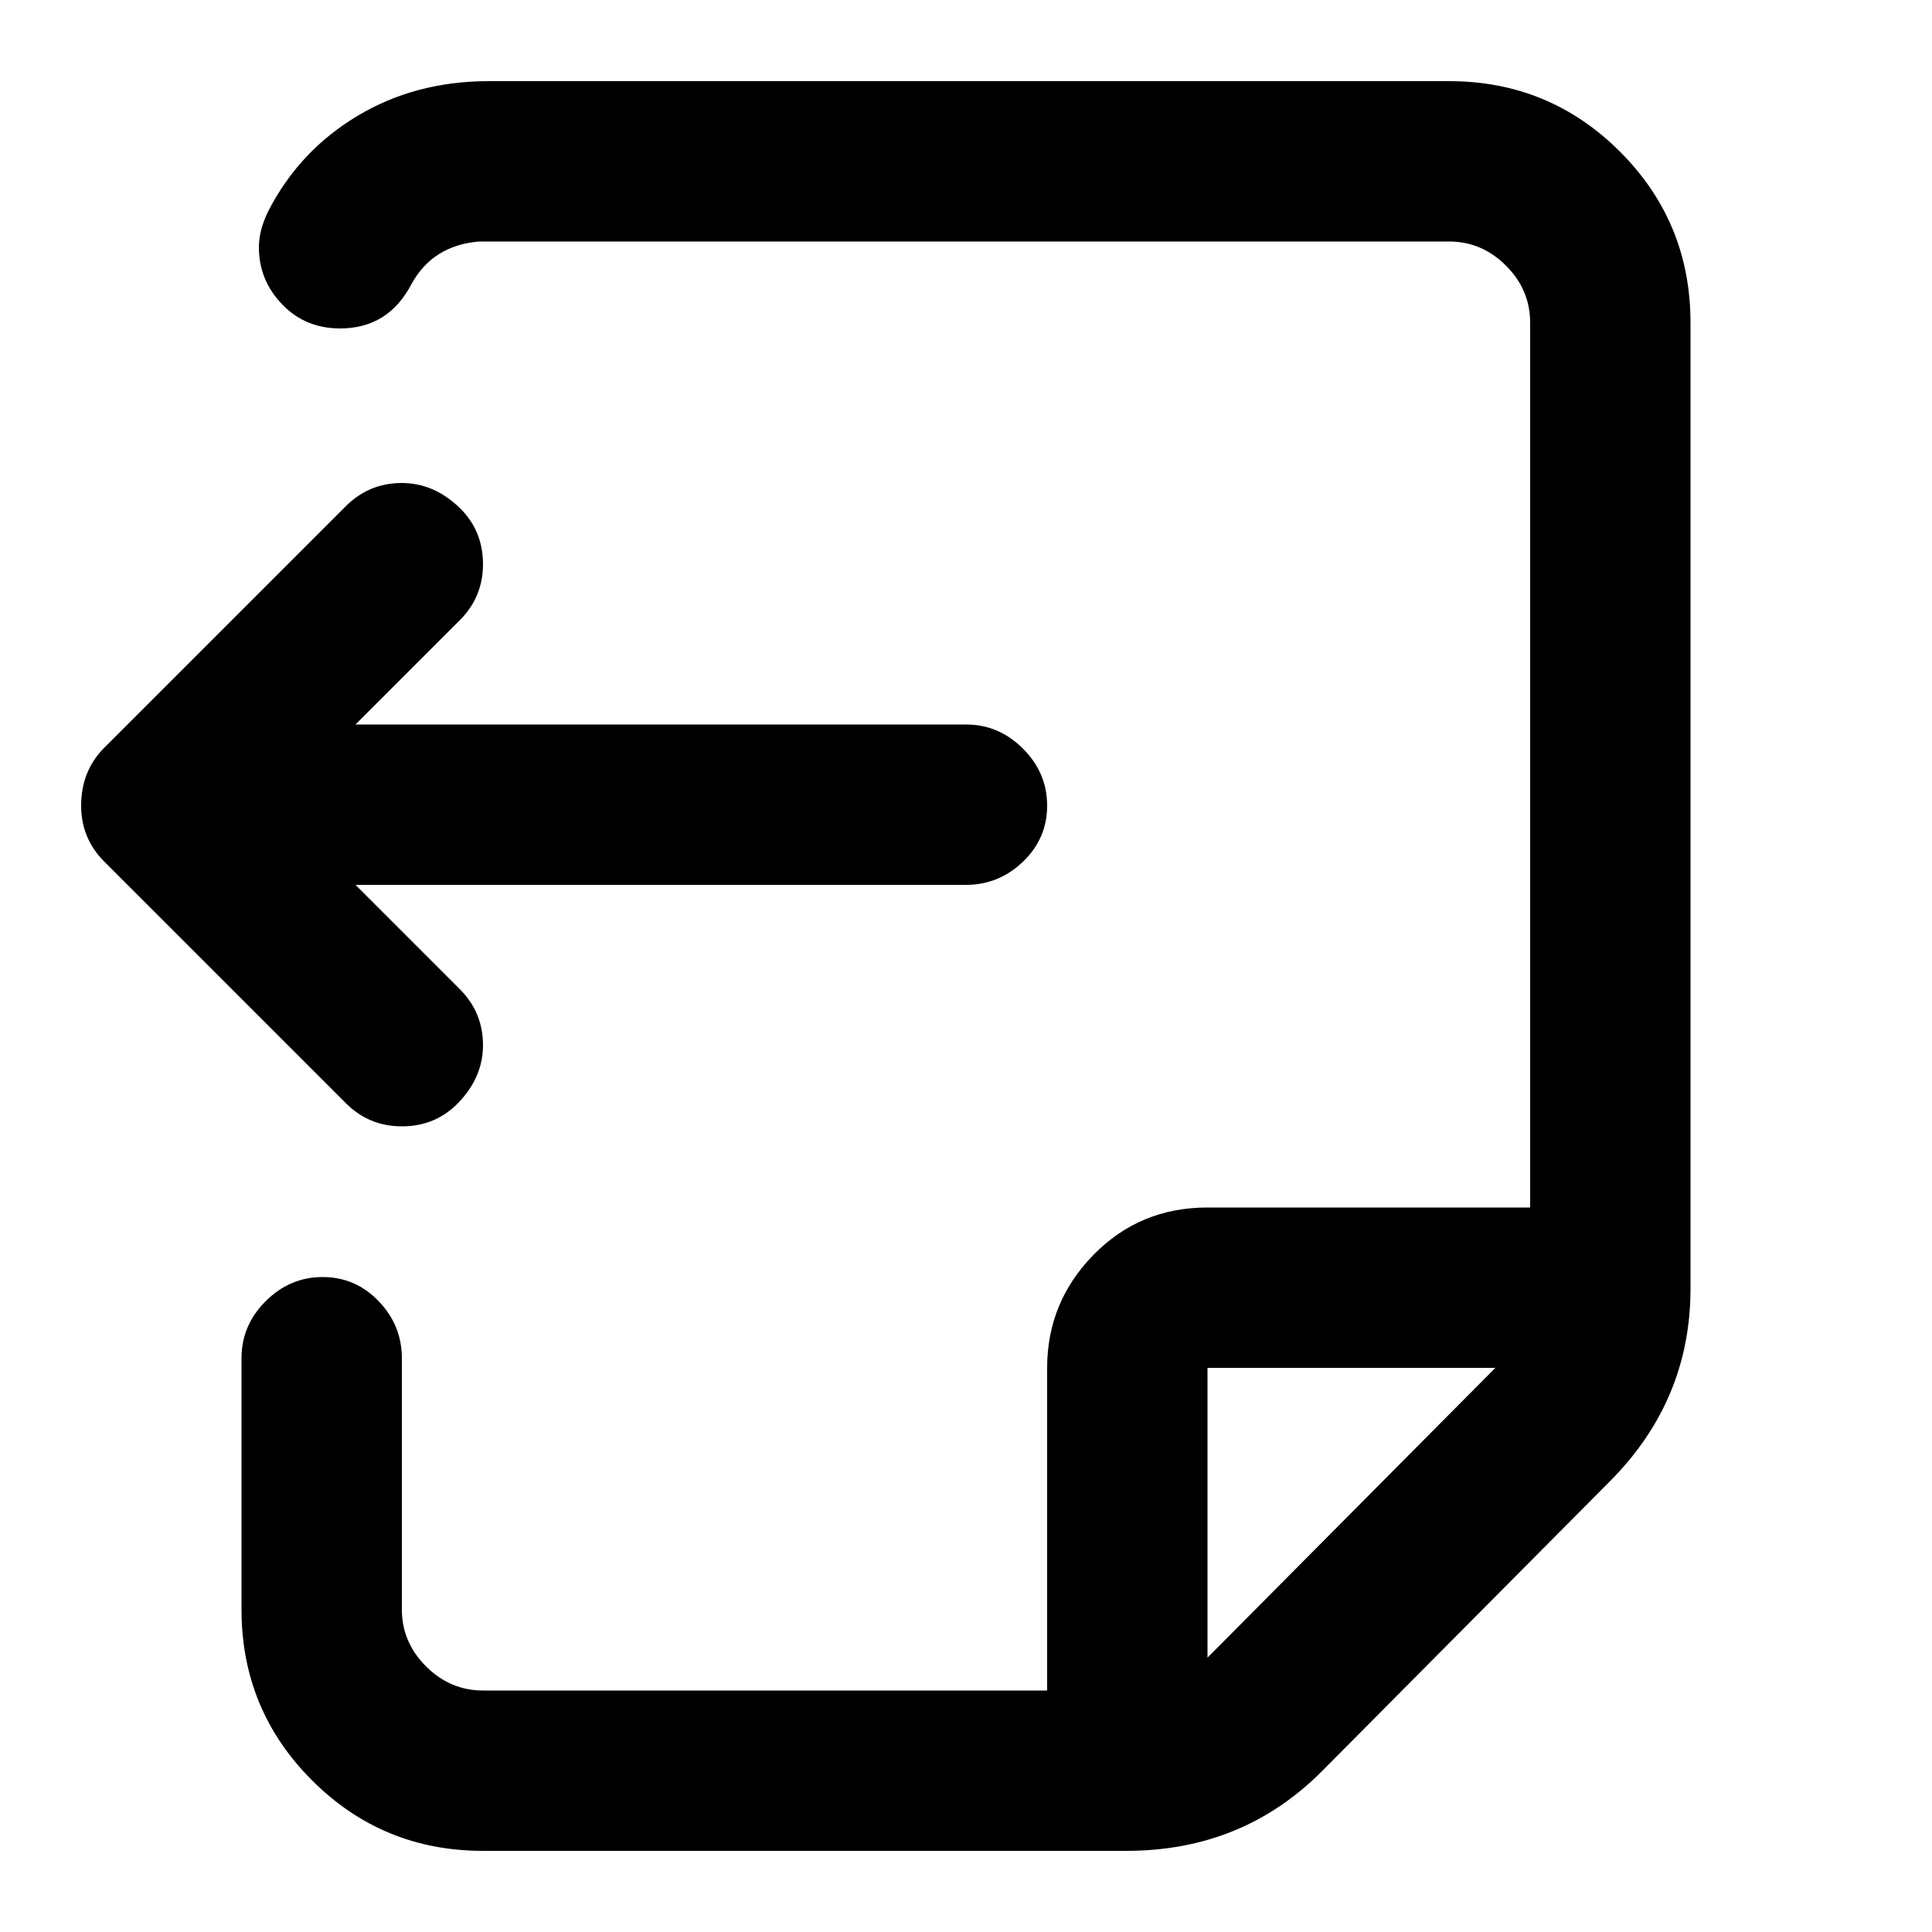
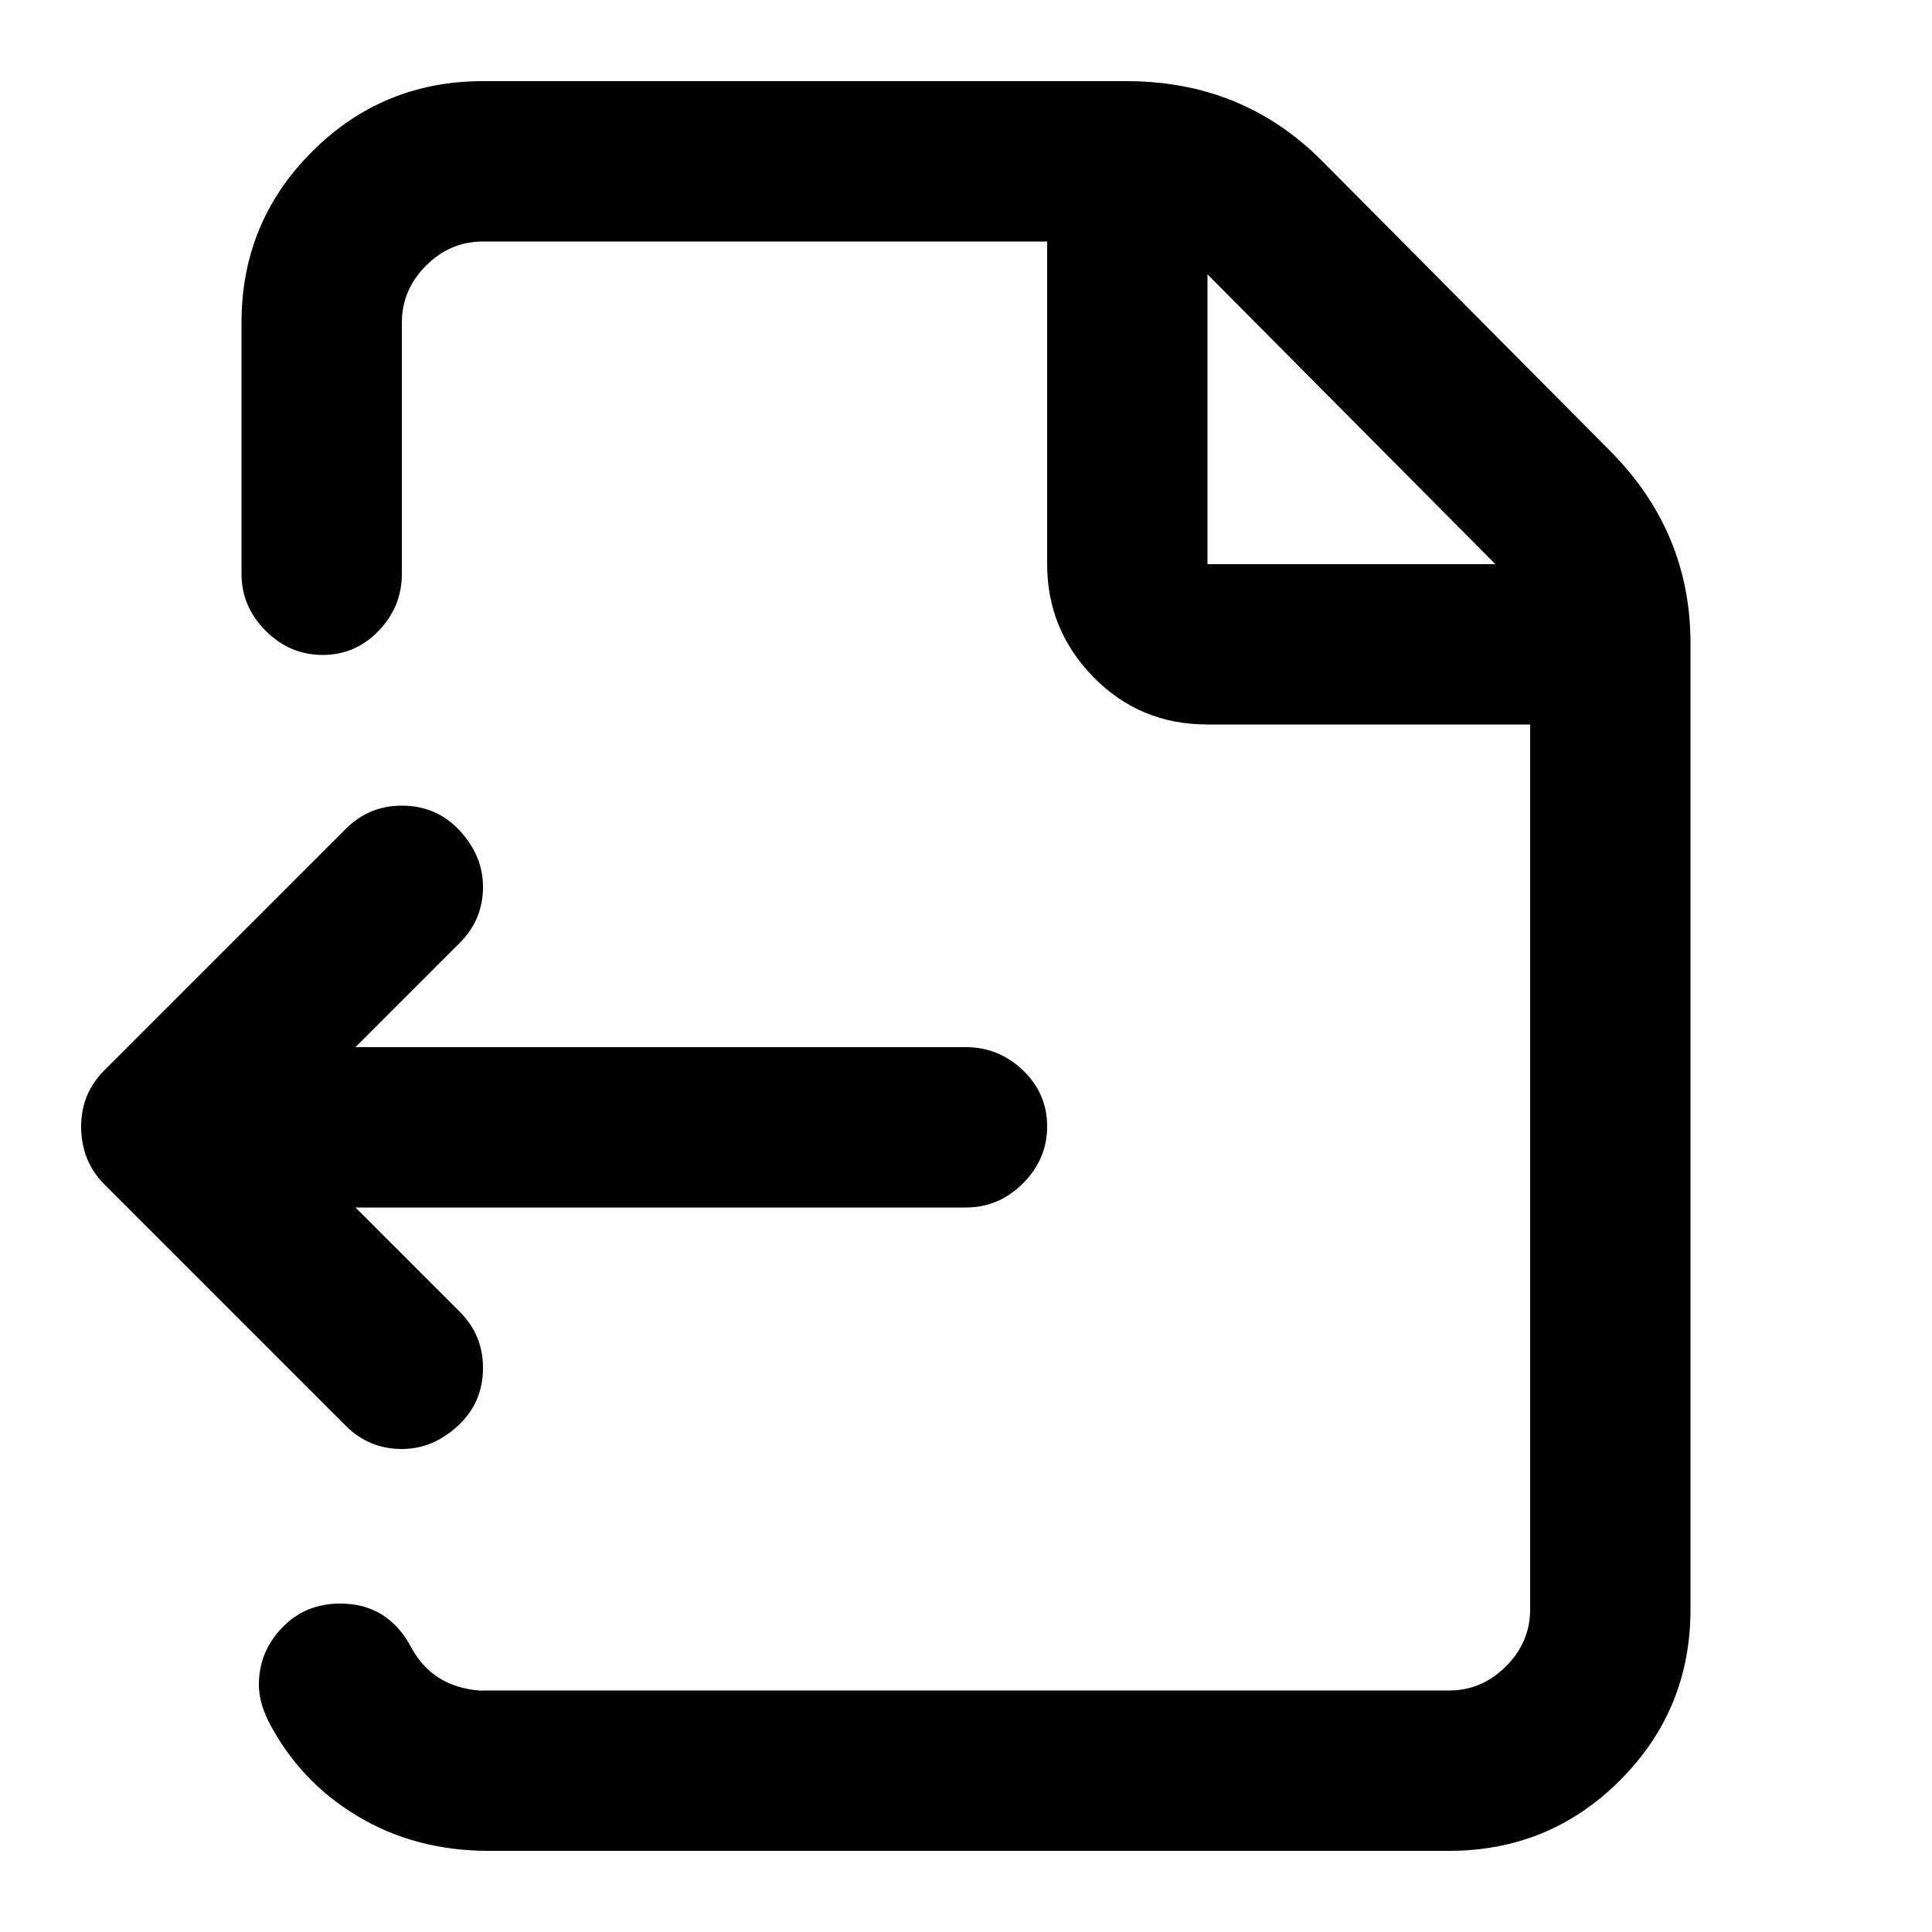
<svg xmlns="http://www.w3.org/2000/svg" viewBox="0 0 24 24" fill="currentColor">
-   <path d="M4.296 6.288 1.296 9.288Q1.008 9.576 1.008 10.008Q1.008 10.416 1.296 10.704L4.296 13.704Q4.584 13.992 4.992 13.992Q5.424 13.992 5.712 13.68Q6 13.368 6 12.984Q6 12.576 5.712 12.288L4.416 10.992H12Q12.408 10.992 12.708 10.704Q13.008 10.416 13.008 10.008Q13.008 9.6 12.708 9.3Q12.408 9 12 9H4.416L5.712 7.704Q6 7.416 6 7.008Q6 6.576 5.688 6.288Q5.376 6 4.992 6Q4.584 6 4.296 6.288ZM4.224 4.08Q4.824 4.08 5.112 3.528Q5.376 3.048 5.952 3H18Q18.408 3 18.708 3.3Q19.008 3.6 19.008 4.008V15H15Q14.16 15 13.584 15.588Q13.008 16.176 13.008 16.992V21H6Q5.592 21 5.292 20.7Q4.992 20.4 4.992 19.992V16.872Q4.992 16.464 4.704 16.164Q4.416 15.864 4.008 15.864Q3.6 15.864 3.3 16.164Q3 16.464 3 16.872V19.992Q3 21.24 3.876 22.116Q4.752 22.992 6 22.992H13.992Q15.432 22.992 16.416 22.008L19.992 18.408Q21 17.4 21 16.008V4.008Q21 2.76 20.124 1.884Q19.248 1.008 18 1.008H6.072Q5.16 1.008 4.44 1.44Q3.72 1.872 3.336 2.616Q3.216 2.856 3.216 3.072Q3.216 3.48 3.504 3.78Q3.792 4.08 4.224 4.08ZM18.576 16.992 15 20.592V16.992Z" />
+   <g transform="translate(0,24) scale(1,-1)">
+     <path d="M4.296 6.288 1.296 9.288Q1.008 9.576 1.008 10.008Q1.008 10.416 1.296 10.704L4.296 13.704Q4.584 13.992 4.992 13.992Q5.424 13.992 5.712 13.68Q6 13.368 6 12.984Q6 12.576 5.712 12.288L4.416 10.992H12Q12.408 10.992 12.708 10.704Q13.008 10.416 13.008 10.008Q13.008 9.6 12.708 9.3Q12.408 9 12 9H4.416L5.712 7.704Q6 7.416 6 7.008Q6 6.576 5.688 6.288Q5.376 6 4.992 6Q4.584 6 4.296 6.288ZM4.224 4.08Q4.824 4.08 5.112 3.528Q5.376 3.048 5.952 3H18Q18.408 3 18.708 3.3Q19.008 3.6 19.008 4.008V15H15Q14.16 15 13.584 15.588Q13.008 16.176 13.008 16.992V21H6Q5.592 21 5.292 20.7Q4.992 20.4 4.992 19.992V16.872Q4.992 16.464 4.704 16.164Q4.416 15.864 4.008 15.864Q3.6 15.864 3.3 16.164Q3 16.464 3 16.872V19.992Q3 21.24 3.876 22.116Q4.752 22.992 6 22.992H13.992Q15.432 22.992 16.416 22.008L19.992 18.408Q21 17.4 21 16.008V4.008Q21 2.76 20.124 1.884Q19.248 1.008 18 1.008H6.072Q5.16 1.008 4.44 1.44Q3.72 1.872 3.336 2.616Q3.216 2.856 3.216 3.072Q3.216 3.48 3.504 3.78Q3.792 4.08 4.224 4.08ZM18.576 16.992 15 20.592V16.992Z" />
+   </g>
</svg>
